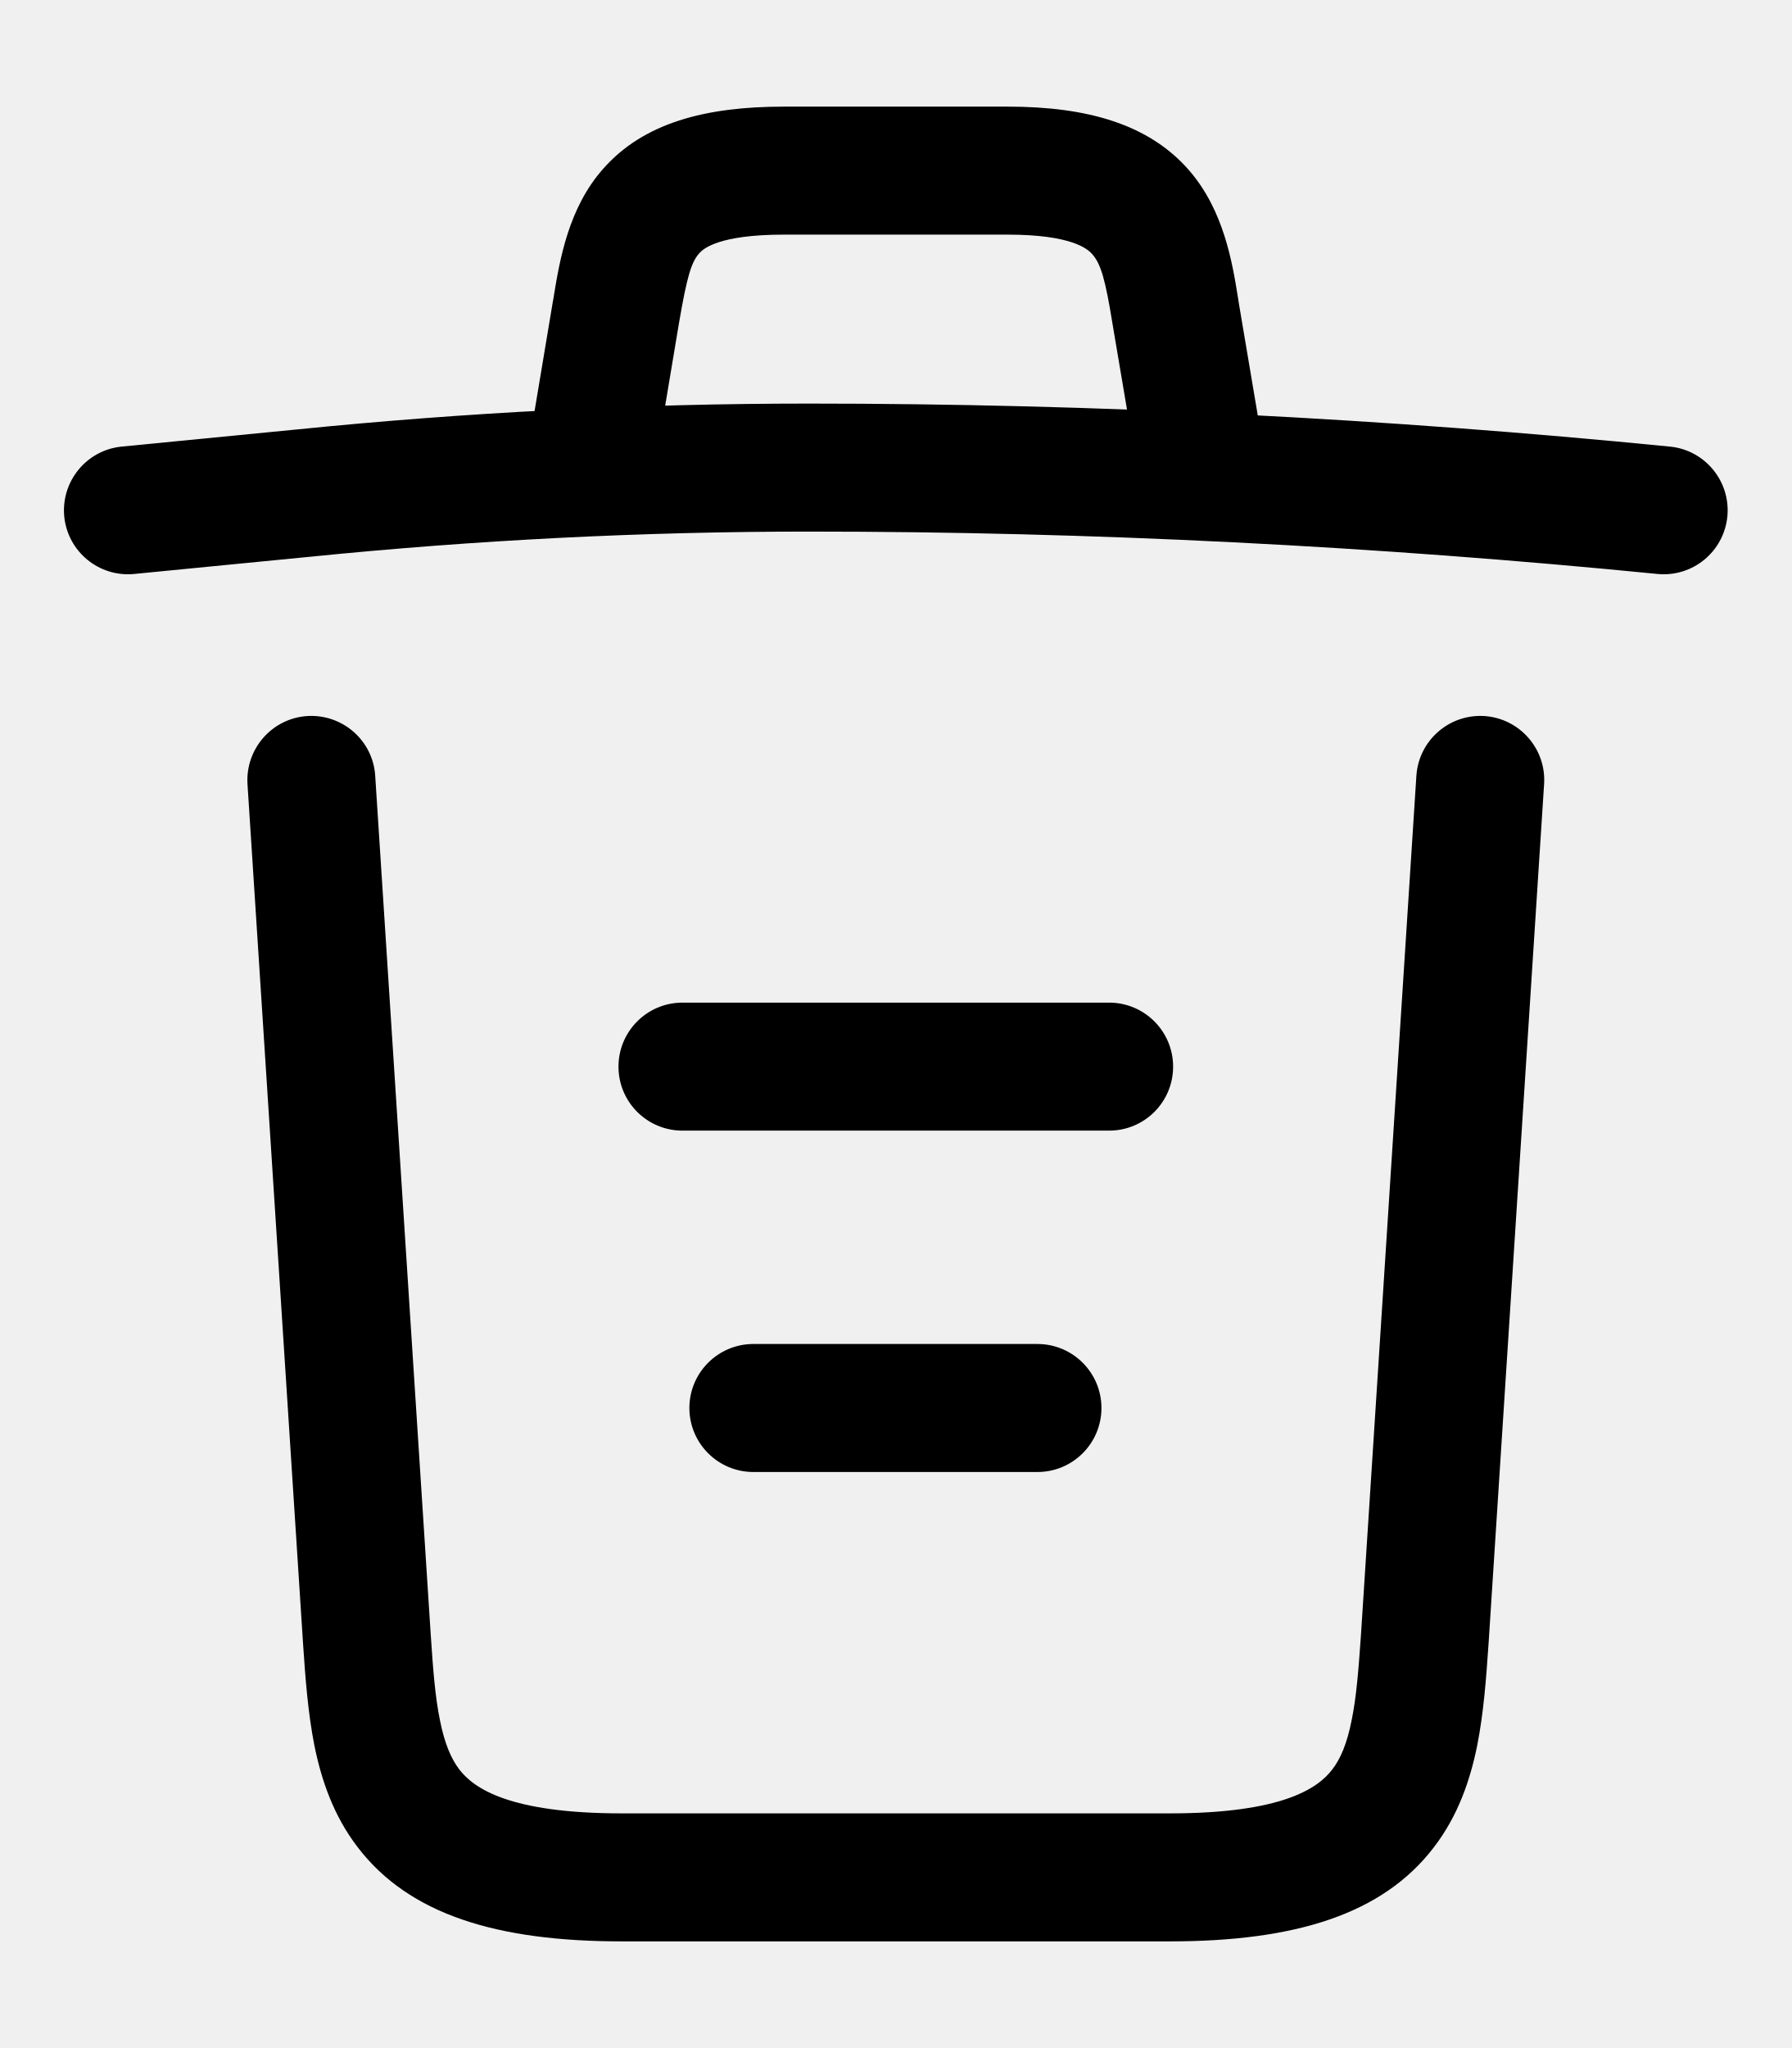
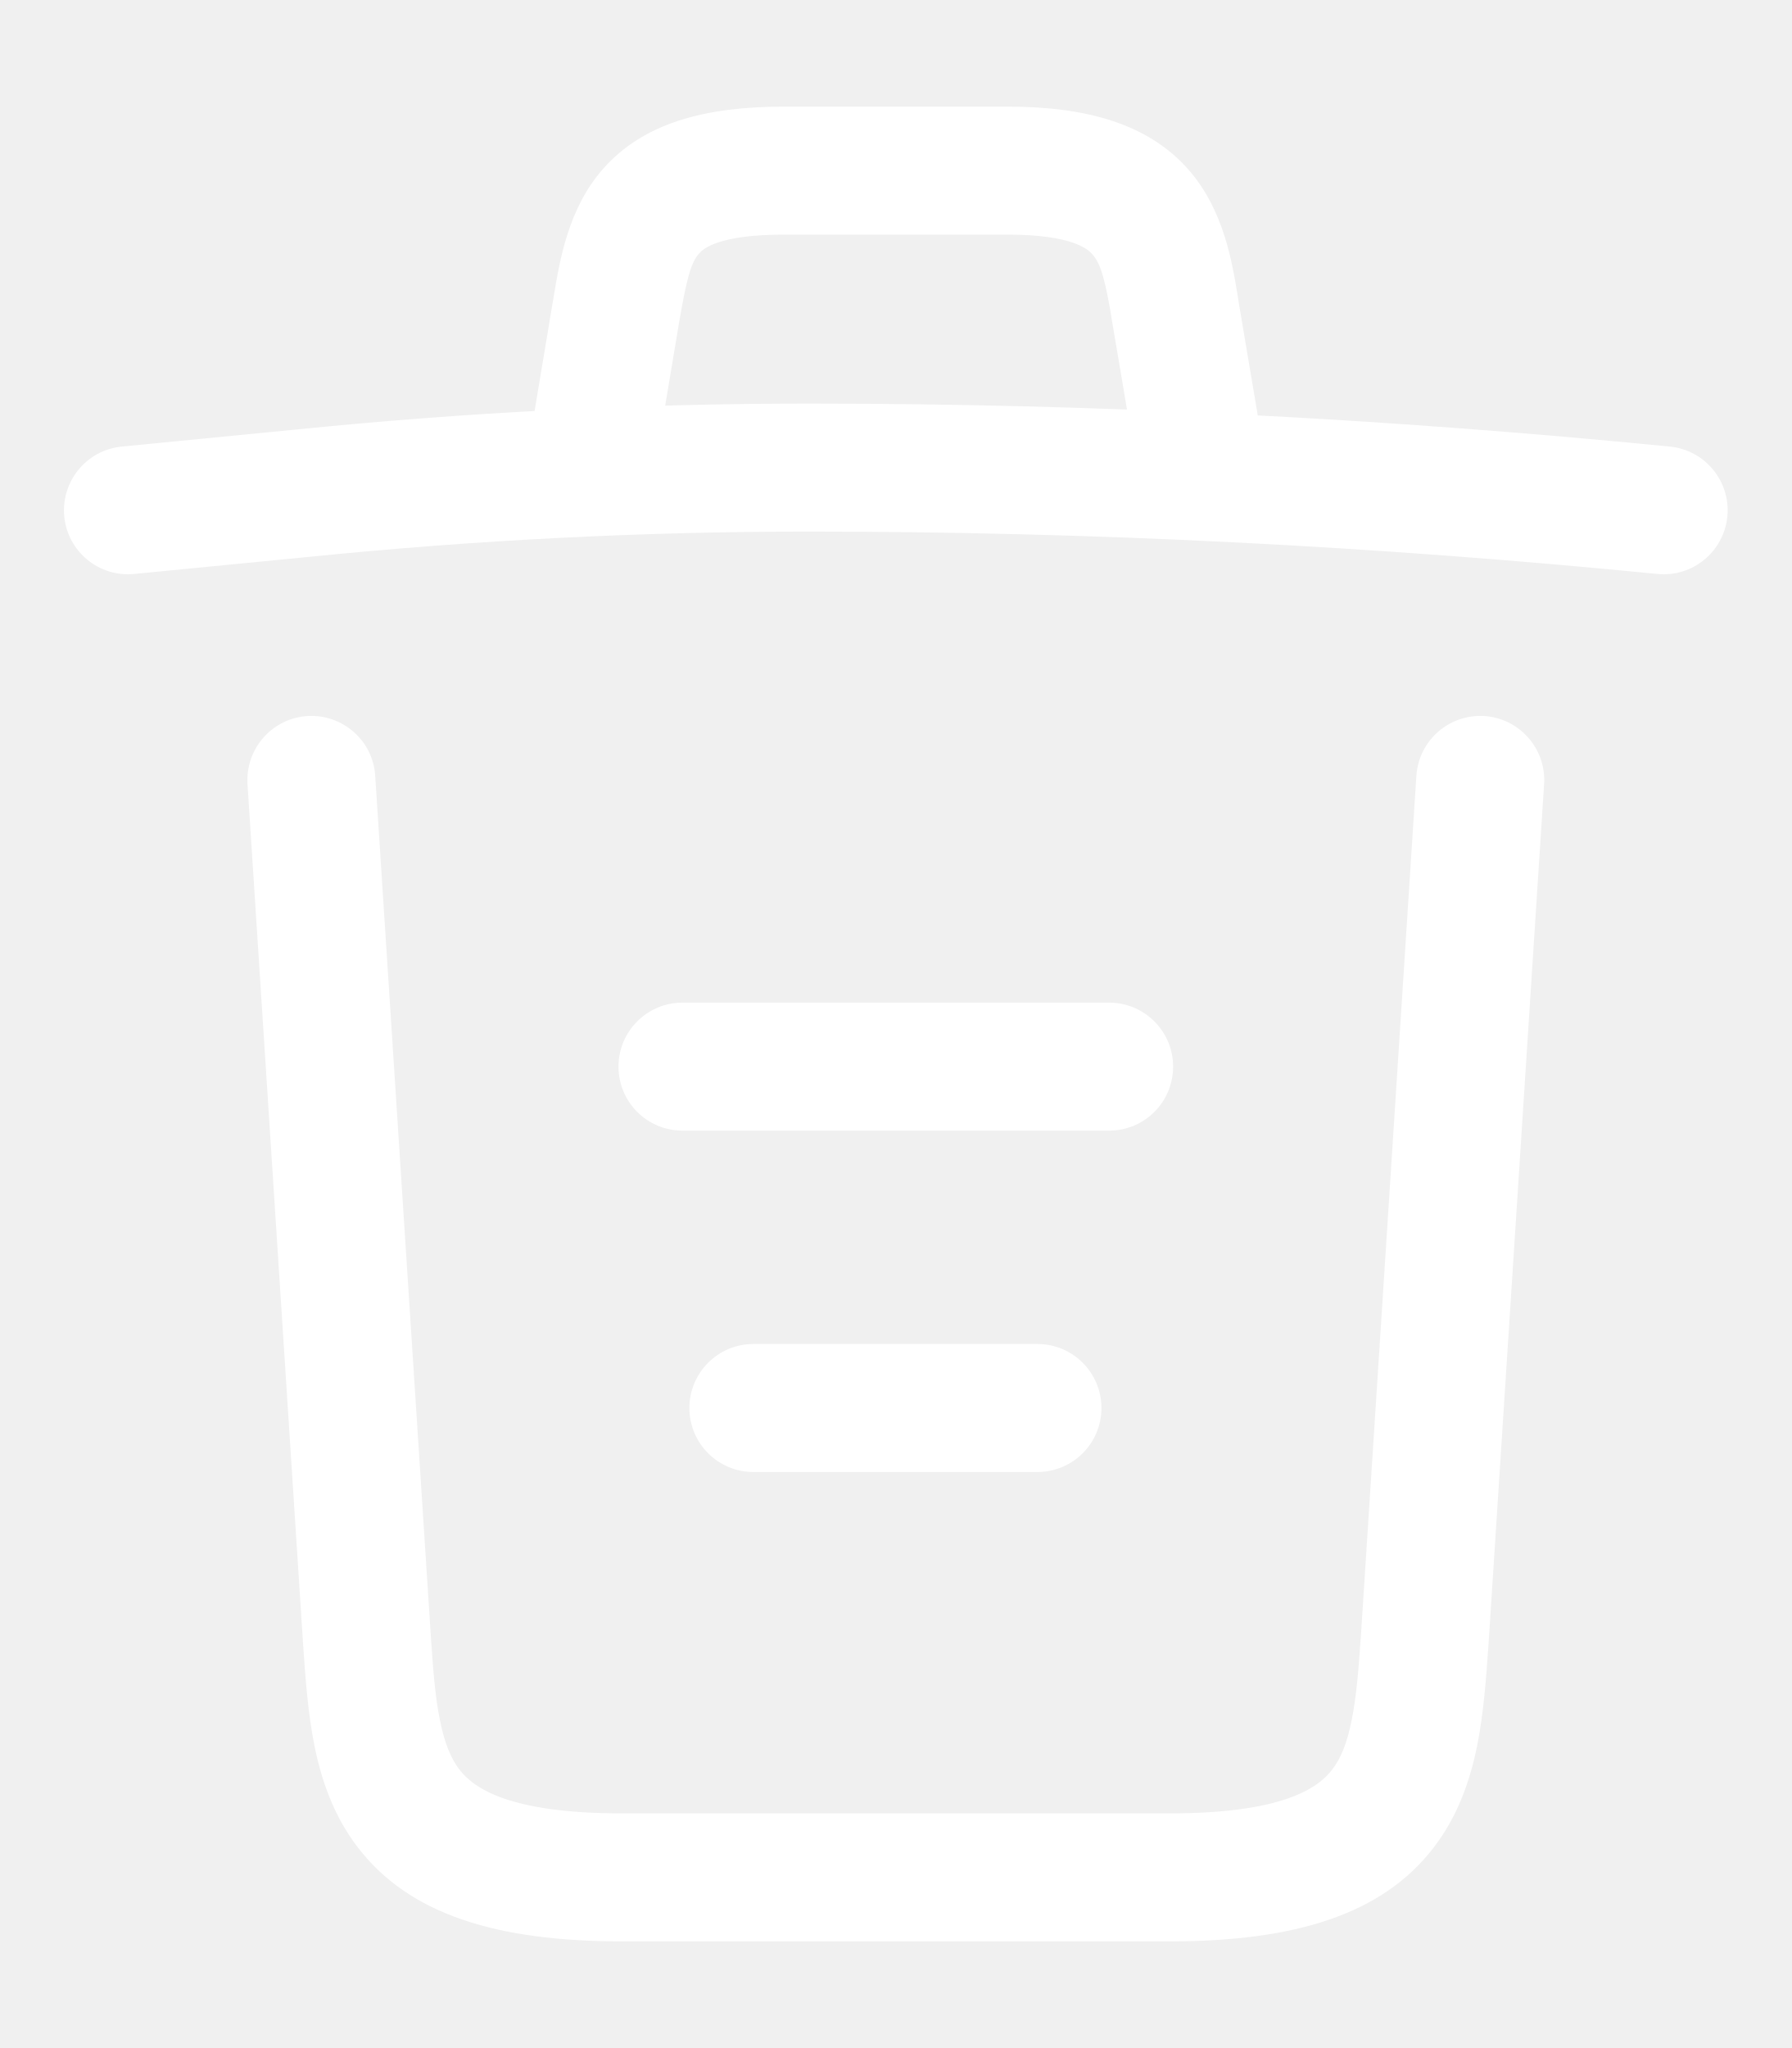
- <svg xmlns="http://www.w3.org/2000/svg" width="14" height="16" viewBox="0 0 14 16" fill="none">
-   <path fill-rule="evenodd" clip-rule="evenodd" d="M2.311 3.356C3.647 3.221 4.983 3.153 6.32 3.153C8.564 3.153 10.813 3.268 13.049 3.489C13.324 3.516 13.525 3.761 13.498 4.036C13.47 4.311 13.226 4.511 12.951 4.484C10.747 4.266 8.53 4.153 6.32 4.153C5.017 4.153 3.714 4.219 2.41 4.351L2.409 4.351L1.049 4.484C0.774 4.511 0.529 4.31 0.502 4.035C0.476 3.761 0.676 3.516 0.951 3.489L2.311 3.356Z" fill="black" />
-   <path fill-rule="evenodd" clip-rule="evenodd" d="M5.306 2.523L5.16 3.396C5.114 3.669 4.856 3.852 4.584 3.806C4.312 3.761 4.128 3.503 4.174 3.231L4.32 2.357C4.323 2.342 4.326 2.326 4.328 2.31C4.374 2.033 4.441 1.626 4.713 1.319C5.029 0.96 5.511 0.833 6.127 0.833H7.873C8.497 0.833 8.979 0.97 9.293 1.332C9.564 1.645 9.63 2.053 9.674 2.326C9.676 2.339 9.678 2.352 9.68 2.365L9.826 3.23C9.873 3.502 9.689 3.76 9.417 3.806C9.145 3.852 8.887 3.669 8.84 3.397L8.693 2.527C8.638 2.185 8.602 2.062 8.537 1.988C8.502 1.946 8.377 1.833 7.873 1.833H6.127C5.616 1.833 5.495 1.943 5.463 1.98C5.401 2.05 5.367 2.167 5.306 2.523Z" fill="black" />
-   <path fill-rule="evenodd" clip-rule="evenodd" d="M11.599 5.594C11.874 5.612 12.084 5.85 12.066 6.126L11.632 12.842L11.631 12.854C11.614 13.105 11.594 13.381 11.543 13.638C11.489 13.904 11.395 14.185 11.203 14.434C10.803 14.956 10.12 15.167 9.14 15.167H4.86C3.88 15.167 3.198 14.956 2.797 14.434C2.605 14.185 2.511 13.904 2.457 13.638C2.406 13.381 2.386 13.105 2.369 12.854L2.368 12.839L1.934 6.126C1.917 5.85 2.126 5.612 2.401 5.594C2.677 5.577 2.915 5.786 2.932 6.061L3.366 12.772C3.366 12.772 3.366 12.773 3.366 12.773C3.384 13.042 3.4 13.255 3.438 13.44C3.474 13.621 3.525 13.74 3.59 13.825C3.703 13.971 3.98 14.167 4.86 14.167H9.14C10.02 14.167 10.298 13.971 10.41 13.825C10.476 13.74 10.526 13.621 10.562 13.44C10.6 13.255 10.616 13.042 10.635 12.773C10.635 12.773 10.635 12.772 10.635 12.772L11.068 6.061C11.086 5.786 11.323 5.577 11.599 5.594Z" fill="black" />
-   <path fill-rule="evenodd" clip-rule="evenodd" d="M5.387 11C5.387 10.724 5.611 10.5 5.887 10.5H8.107C8.383 10.5 8.607 10.724 8.607 11C8.607 11.276 8.383 11.5 8.107 11.5H5.887C5.611 11.5 5.387 11.276 5.387 11Z" fill="black" />
-   <path fill-rule="evenodd" clip-rule="evenodd" d="M4.833 8.333C4.833 8.057 5.057 7.833 5.333 7.833H8.667C8.943 7.833 9.167 8.057 9.167 8.333C9.167 8.61 8.943 8.833 8.667 8.833H5.333C5.057 8.833 4.833 8.61 4.833 8.333Z" fill="black" />
+ <svg xmlns="http://www.w3.org/2000/svg" width="14" height="16" viewBox="0 0 14 16" fill="#fff">
+   <path fill-rule="evenodd" clip-rule="evenodd" d="M2.311 3.356C3.647 3.221 4.983 3.153 6.32 3.153C8.564 3.153 10.813 3.268 13.049 3.489C13.324 3.516 13.525 3.761 13.498 4.036C13.47 4.311 13.226 4.511 12.951 4.484C10.747 4.266 8.53 4.153 6.32 4.153C5.017 4.153 3.714 4.219 2.41 4.351L2.409 4.351L1.049 4.484C0.774 4.511 0.529 4.31 0.502 4.035C0.476 3.761 0.676 3.516 0.951 3.489L2.311 3.356Z" fill="inherit" />
+   <path fill-rule="evenodd" clip-rule="evenodd" d="M5.306 2.523L5.16 3.396C5.114 3.669 4.856 3.852 4.584 3.806C4.312 3.761 4.128 3.503 4.174 3.231L4.32 2.357C4.323 2.342 4.326 2.326 4.328 2.31C4.374 2.033 4.441 1.626 4.713 1.319C5.029 0.96 5.511 0.833 6.127 0.833H7.873C8.497 0.833 8.979 0.97 9.293 1.332C9.564 1.645 9.63 2.053 9.674 2.326C9.676 2.339 9.678 2.352 9.68 2.365L9.826 3.23C9.873 3.502 9.689 3.76 9.417 3.806C9.145 3.852 8.887 3.669 8.84 3.397L8.693 2.527C8.638 2.185 8.602 2.062 8.537 1.988C8.502 1.946 8.377 1.833 7.873 1.833H6.127C5.616 1.833 5.495 1.943 5.463 1.98C5.401 2.05 5.367 2.167 5.306 2.523Z" fill="inherit" />
+   <path fill-rule="evenodd" clip-rule="evenodd" d="M11.599 5.594C11.874 5.612 12.084 5.85 12.066 6.126L11.632 12.842L11.631 12.854C11.614 13.105 11.594 13.381 11.543 13.638C11.489 13.904 11.395 14.185 11.203 14.434C10.803 14.956 10.12 15.167 9.14 15.167H4.86C3.88 15.167 3.198 14.956 2.797 14.434C2.605 14.185 2.511 13.904 2.457 13.638C2.406 13.381 2.386 13.105 2.369 12.854L2.368 12.839L1.934 6.126C1.917 5.85 2.126 5.612 2.401 5.594C2.677 5.577 2.915 5.786 2.932 6.061L3.366 12.772C3.366 12.772 3.366 12.773 3.366 12.773C3.384 13.042 3.4 13.255 3.438 13.44C3.474 13.621 3.525 13.74 3.59 13.825C3.703 13.971 3.98 14.167 4.86 14.167H9.14C10.02 14.167 10.298 13.971 10.41 13.825C10.476 13.74 10.526 13.621 10.562 13.44C10.6 13.255 10.616 13.042 10.635 12.773C10.635 12.773 10.635 12.772 10.635 12.772L11.068 6.061C11.086 5.786 11.323 5.577 11.599 5.594Z" fill="inherit" />
+   <path fill-rule="evenodd" clip-rule="evenodd" d="M5.387 11C5.387 10.724 5.611 10.5 5.887 10.5H8.107C8.383 10.5 8.607 10.724 8.607 11C8.607 11.276 8.383 11.5 8.107 11.5H5.887C5.611 11.5 5.387 11.276 5.387 11Z" fill="inherit" />
+   <path fill-rule="evenodd" clip-rule="evenodd" d="M4.833 8.333C4.833 8.057 5.057 7.833 5.333 7.833H8.667C8.943 7.833 9.167 8.057 9.167 8.333C9.167 8.61 8.943 8.833 8.667 8.833H5.333C5.057 8.833 4.833 8.61 4.833 8.333Z" fill="inherit" />
</svg>
